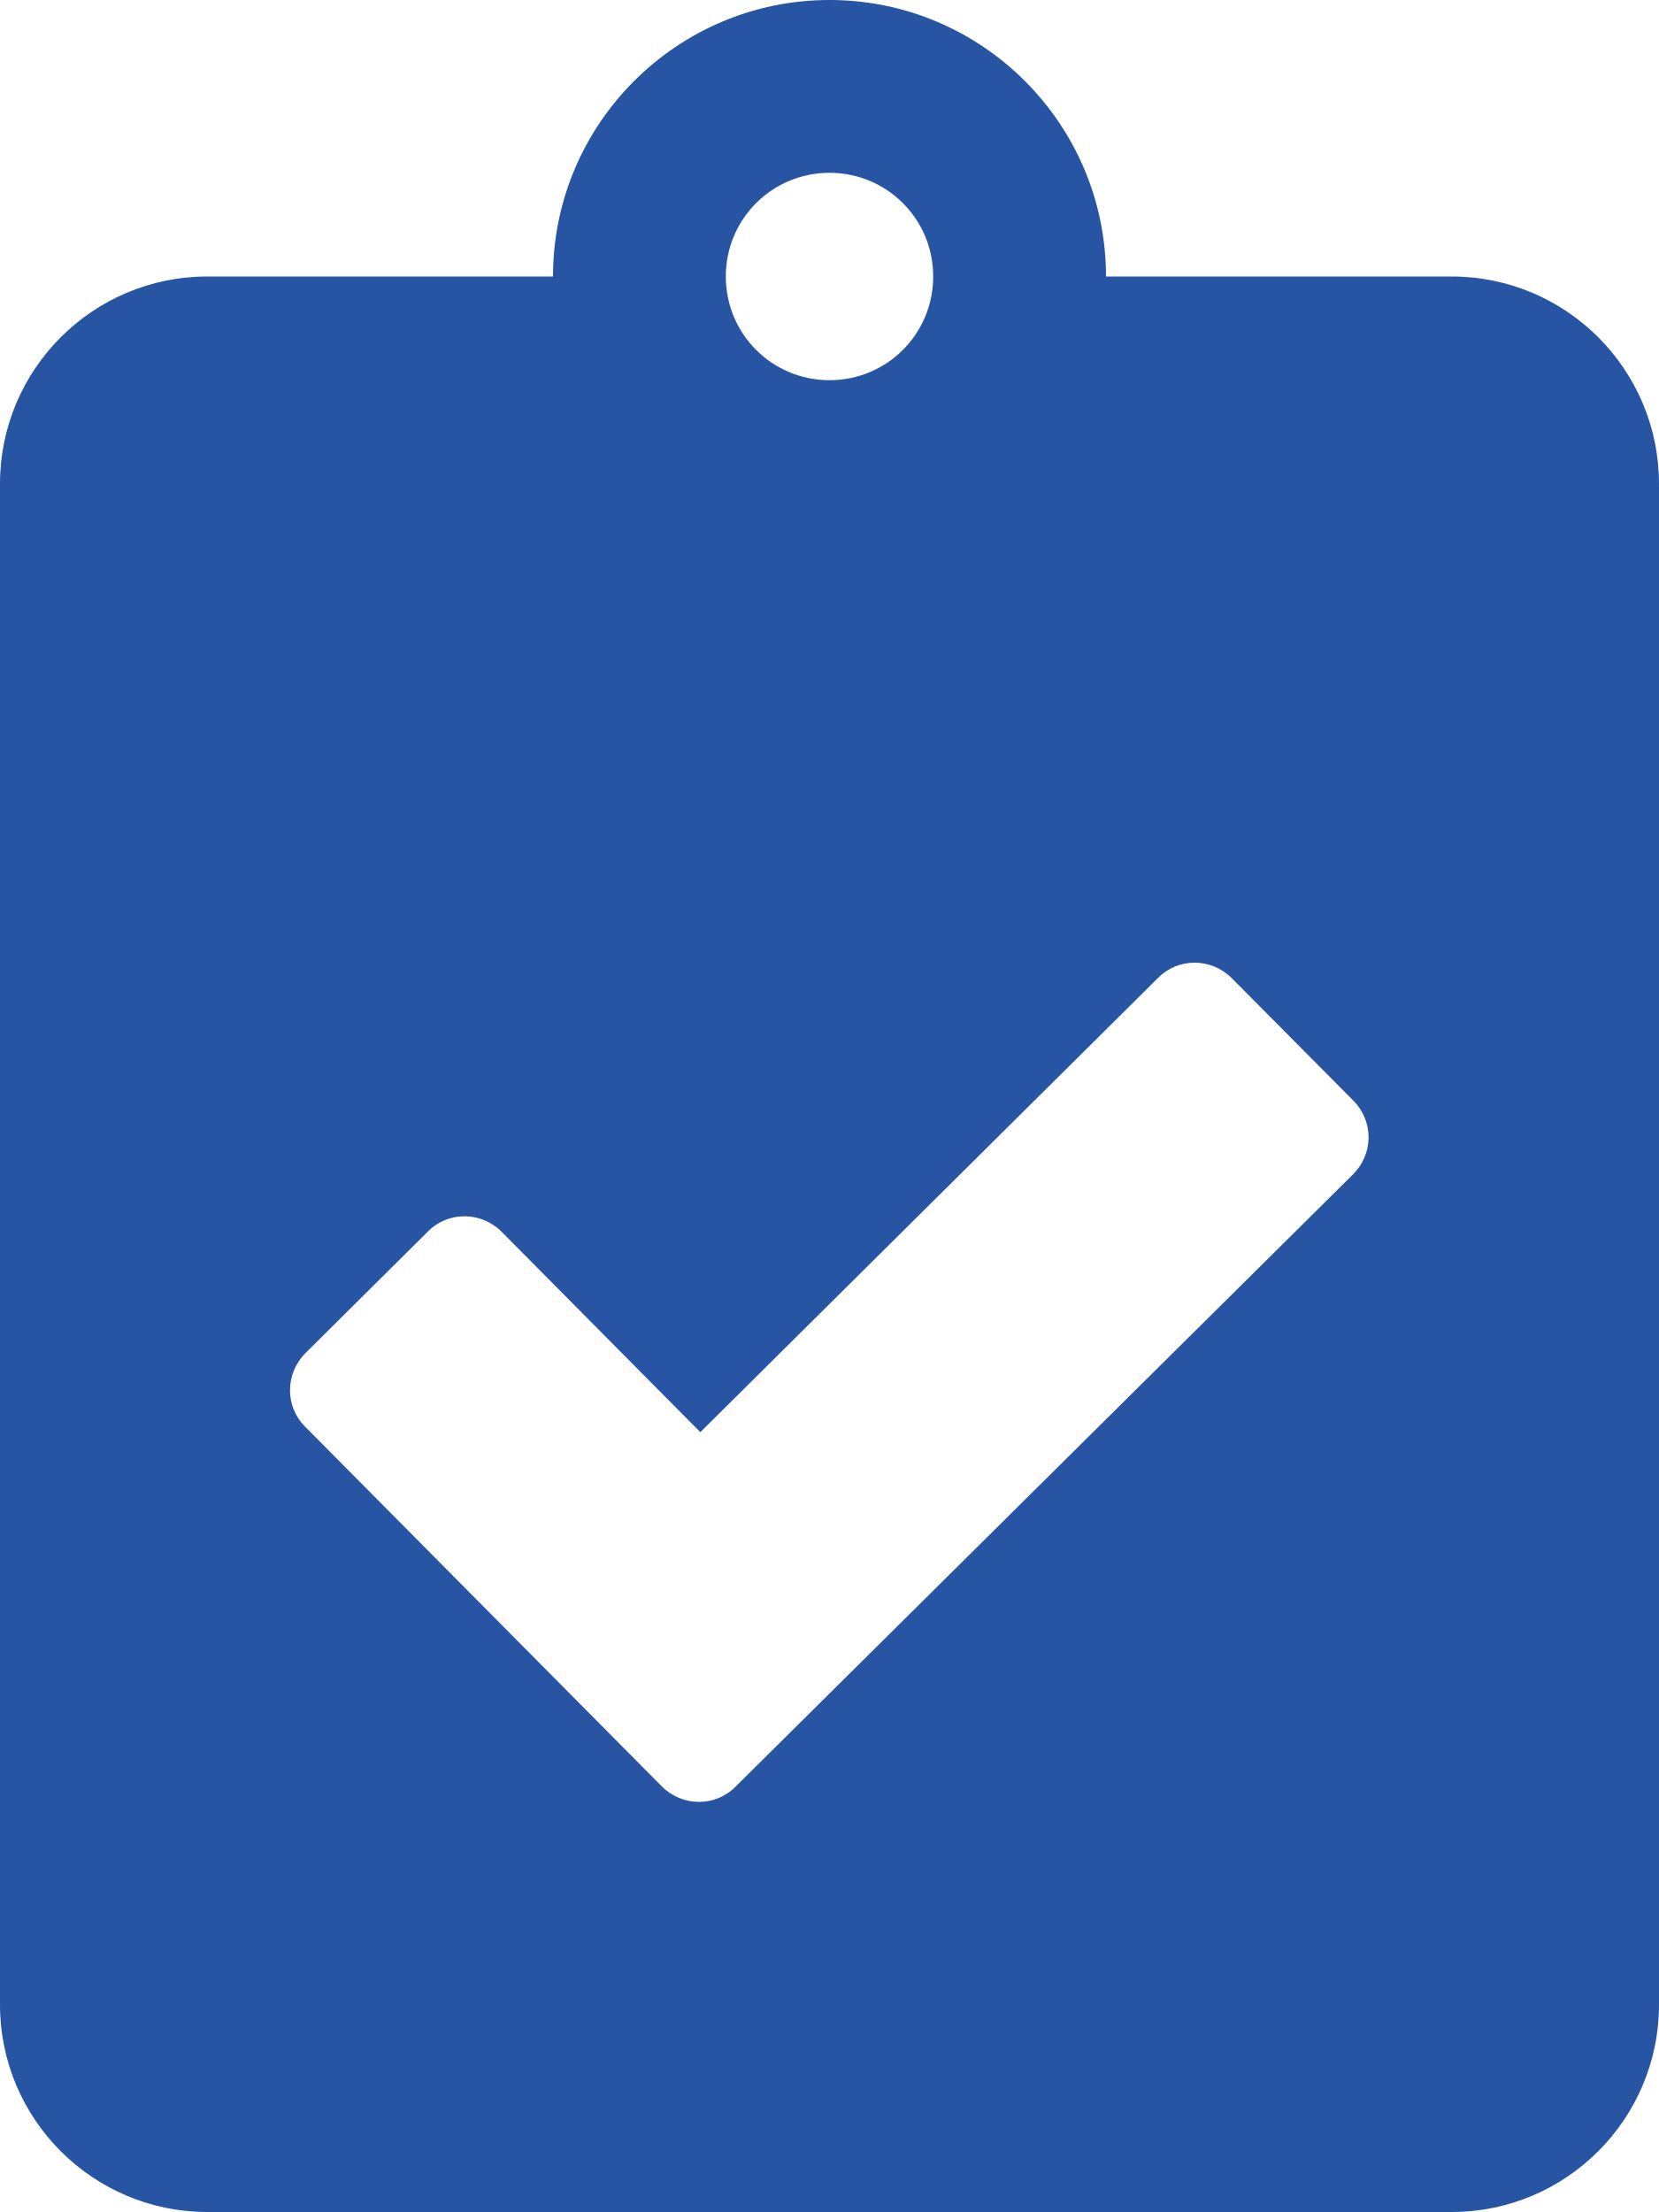
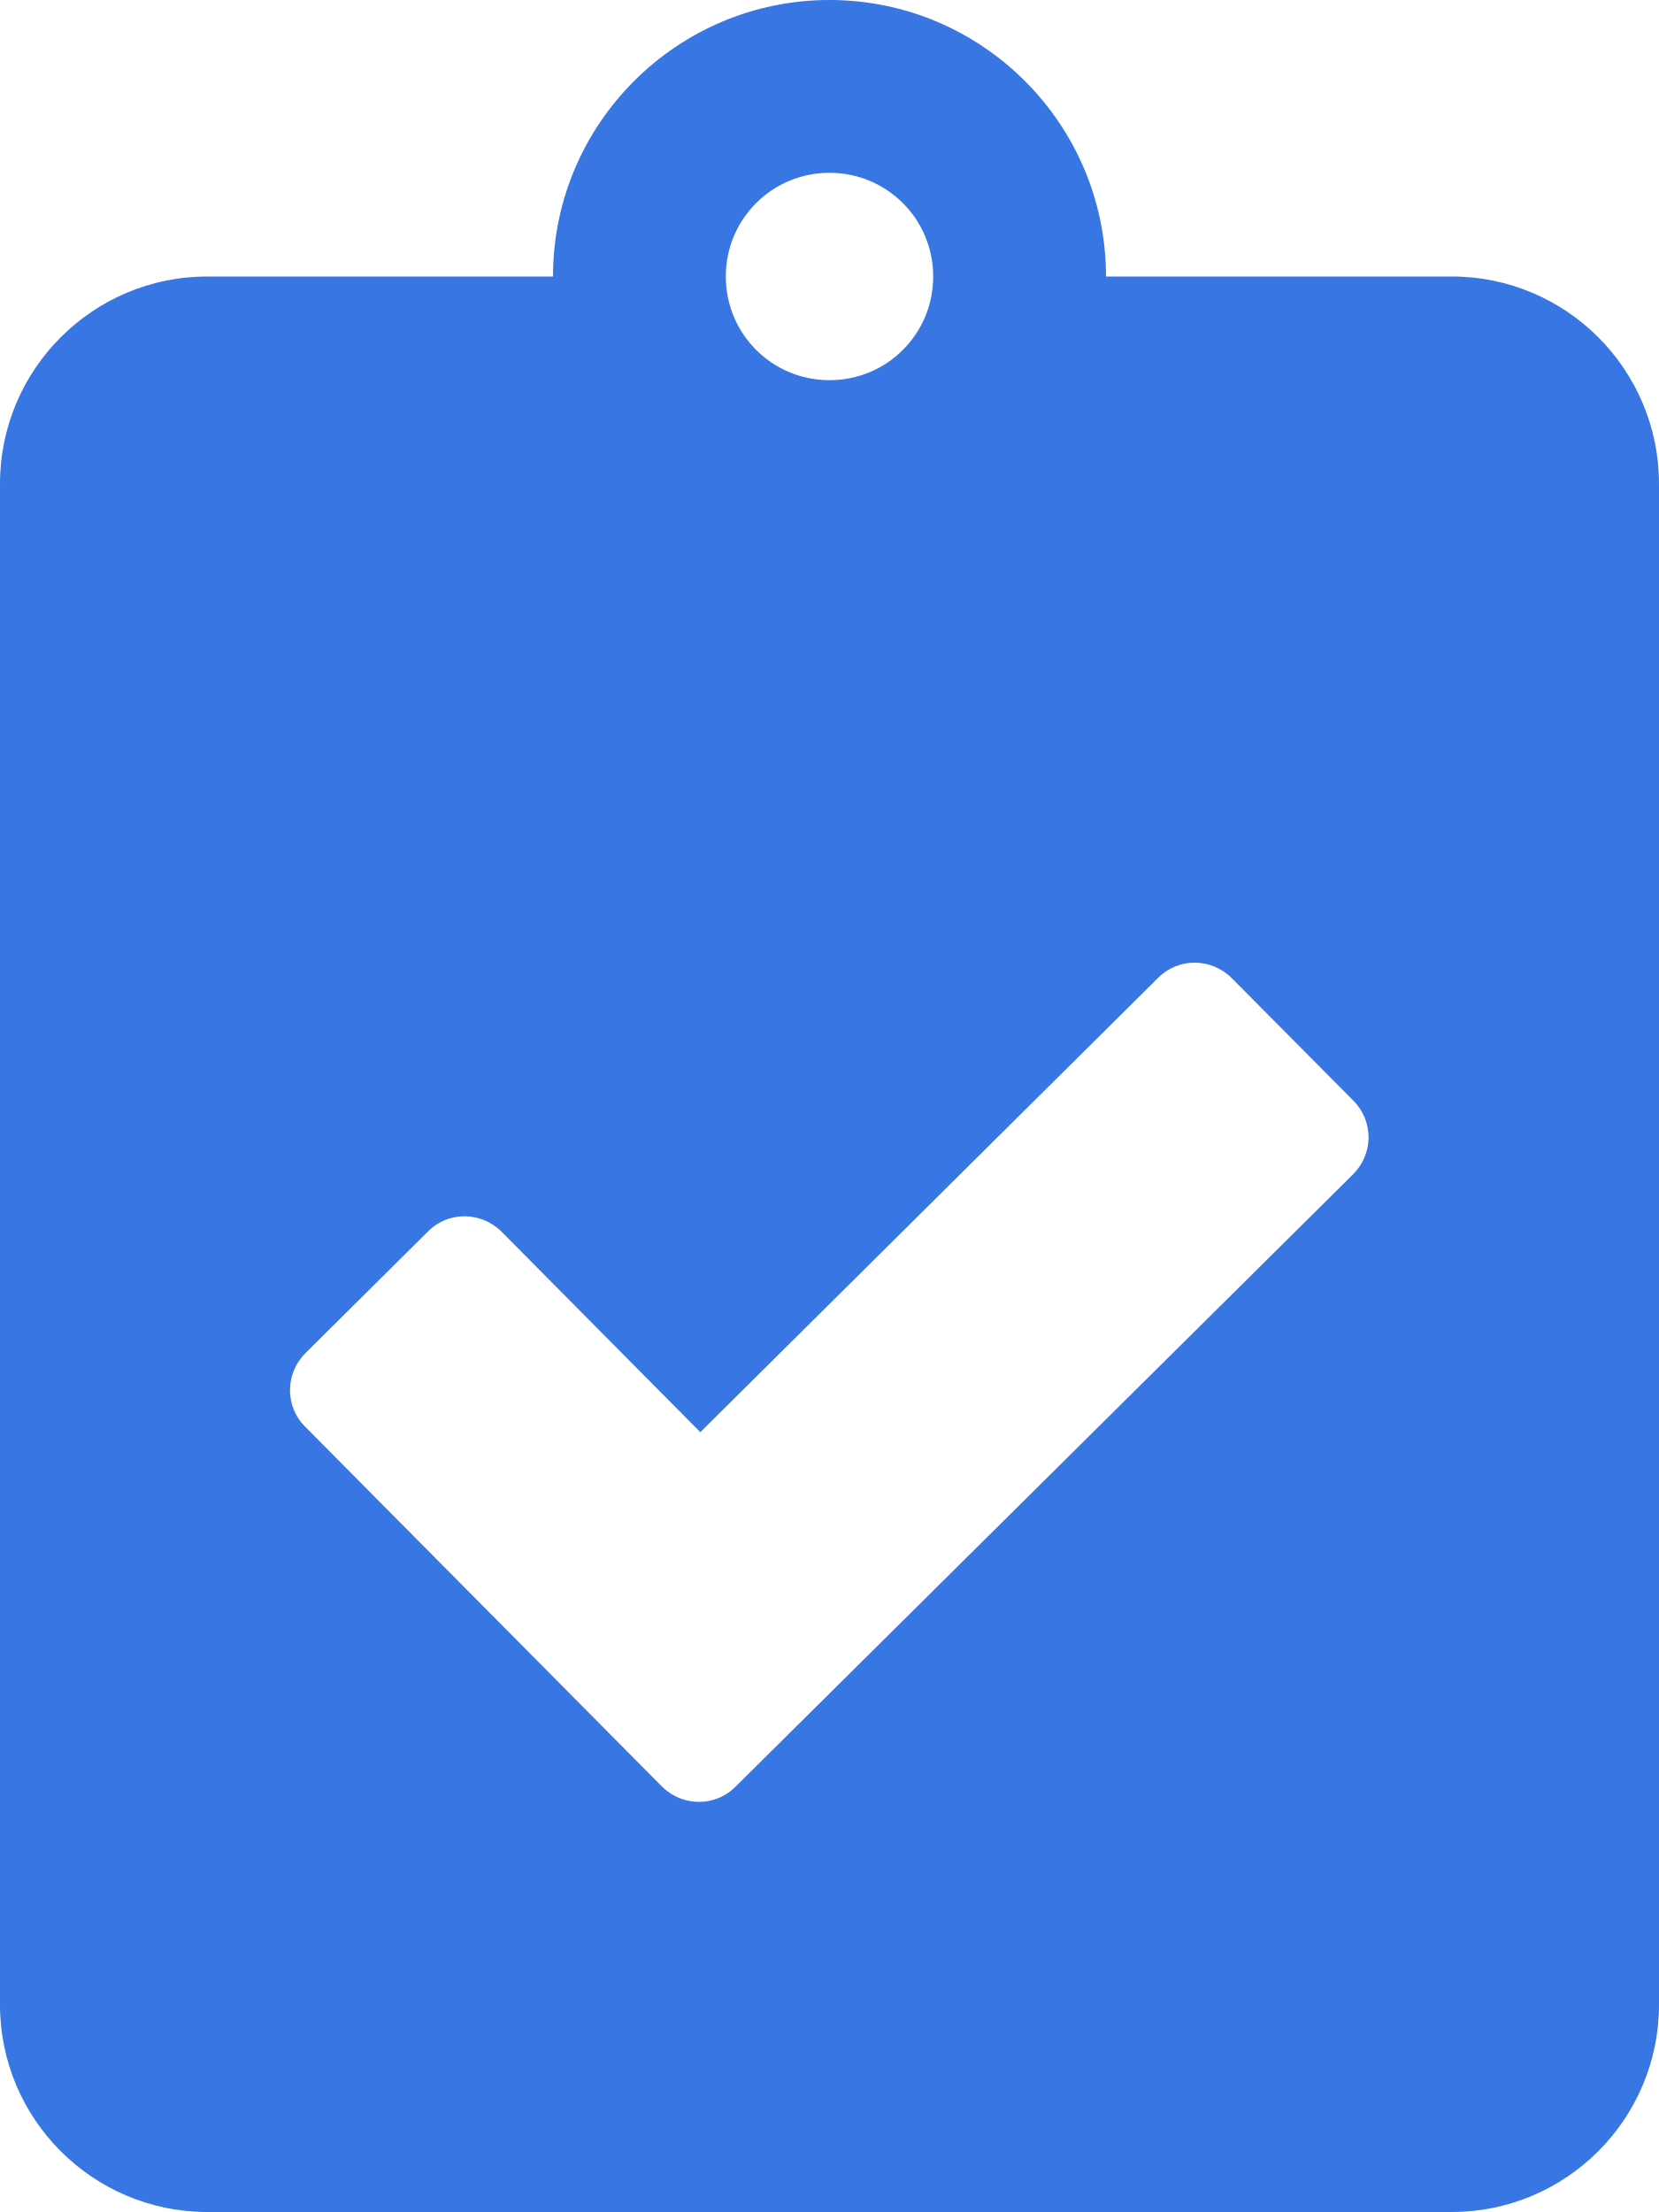
<svg xmlns="http://www.w3.org/2000/svg" aria-hidden="true" focusable="false" data-prefix="fas" data-icon="clipboard-check" class="svg-inline--fa fa-clipboard-check fa-w-12" role="img" viewBox="0 0 384 512">
-   <path fill="#2755a3" d="M336 64h-80c0-35.3-28.7-64-64-64s-64 28.7-64 64H48C21.5 64 0 85.5 0 112v352c0 26.5 21.5 48 48 48h288c26.5 0 48-21.5 48-48V112c0-26.5-21.5-48-48-48zM192 40c13.3 0 24 10.7 24 24s-10.7 24-24 24-24-10.7-24-24 10.7-24 24-24zm121.2 231.8l-143 141.8c-4.7 4.7-12.3 4.6-17-.1l-82.6-83.3c-4.7-4.7-4.6-12.3.1-17L99.1 285c4.7-4.7 12.3-4.6 17 .1l46 46.4 106-105.2c4.7-4.7 12.3-4.6 17 .1l28.2 28.4c4.7 4.8 4.6 12.3-.1 17z" />
+   <path fill="#3776e3" d="M336 64h-80c0-35.3-28.7-64-64-64s-64 28.7-64 64H48C21.5 64 0 85.5 0 112v352c0 26.5 21.5 48 48 48h288c26.5 0 48-21.5 48-48V112c0-26.5-21.5-48-48-48zM192 40c13.3 0 24 10.7 24 24s-10.7 24-24 24-24-10.7-24-24 10.7-24 24-24zm121.2 231.8l-143 141.8c-4.7 4.7-12.3 4.6-17-.1l-82.6-83.3c-4.7-4.7-4.6-12.3.1-17L99.1 285c4.7-4.7 12.3-4.6 17 .1l46 46.4 106-105.2c4.7-4.7 12.3-4.6 17 .1l28.2 28.4c4.7 4.8 4.6 12.3-.1 17z" />
</svg>
